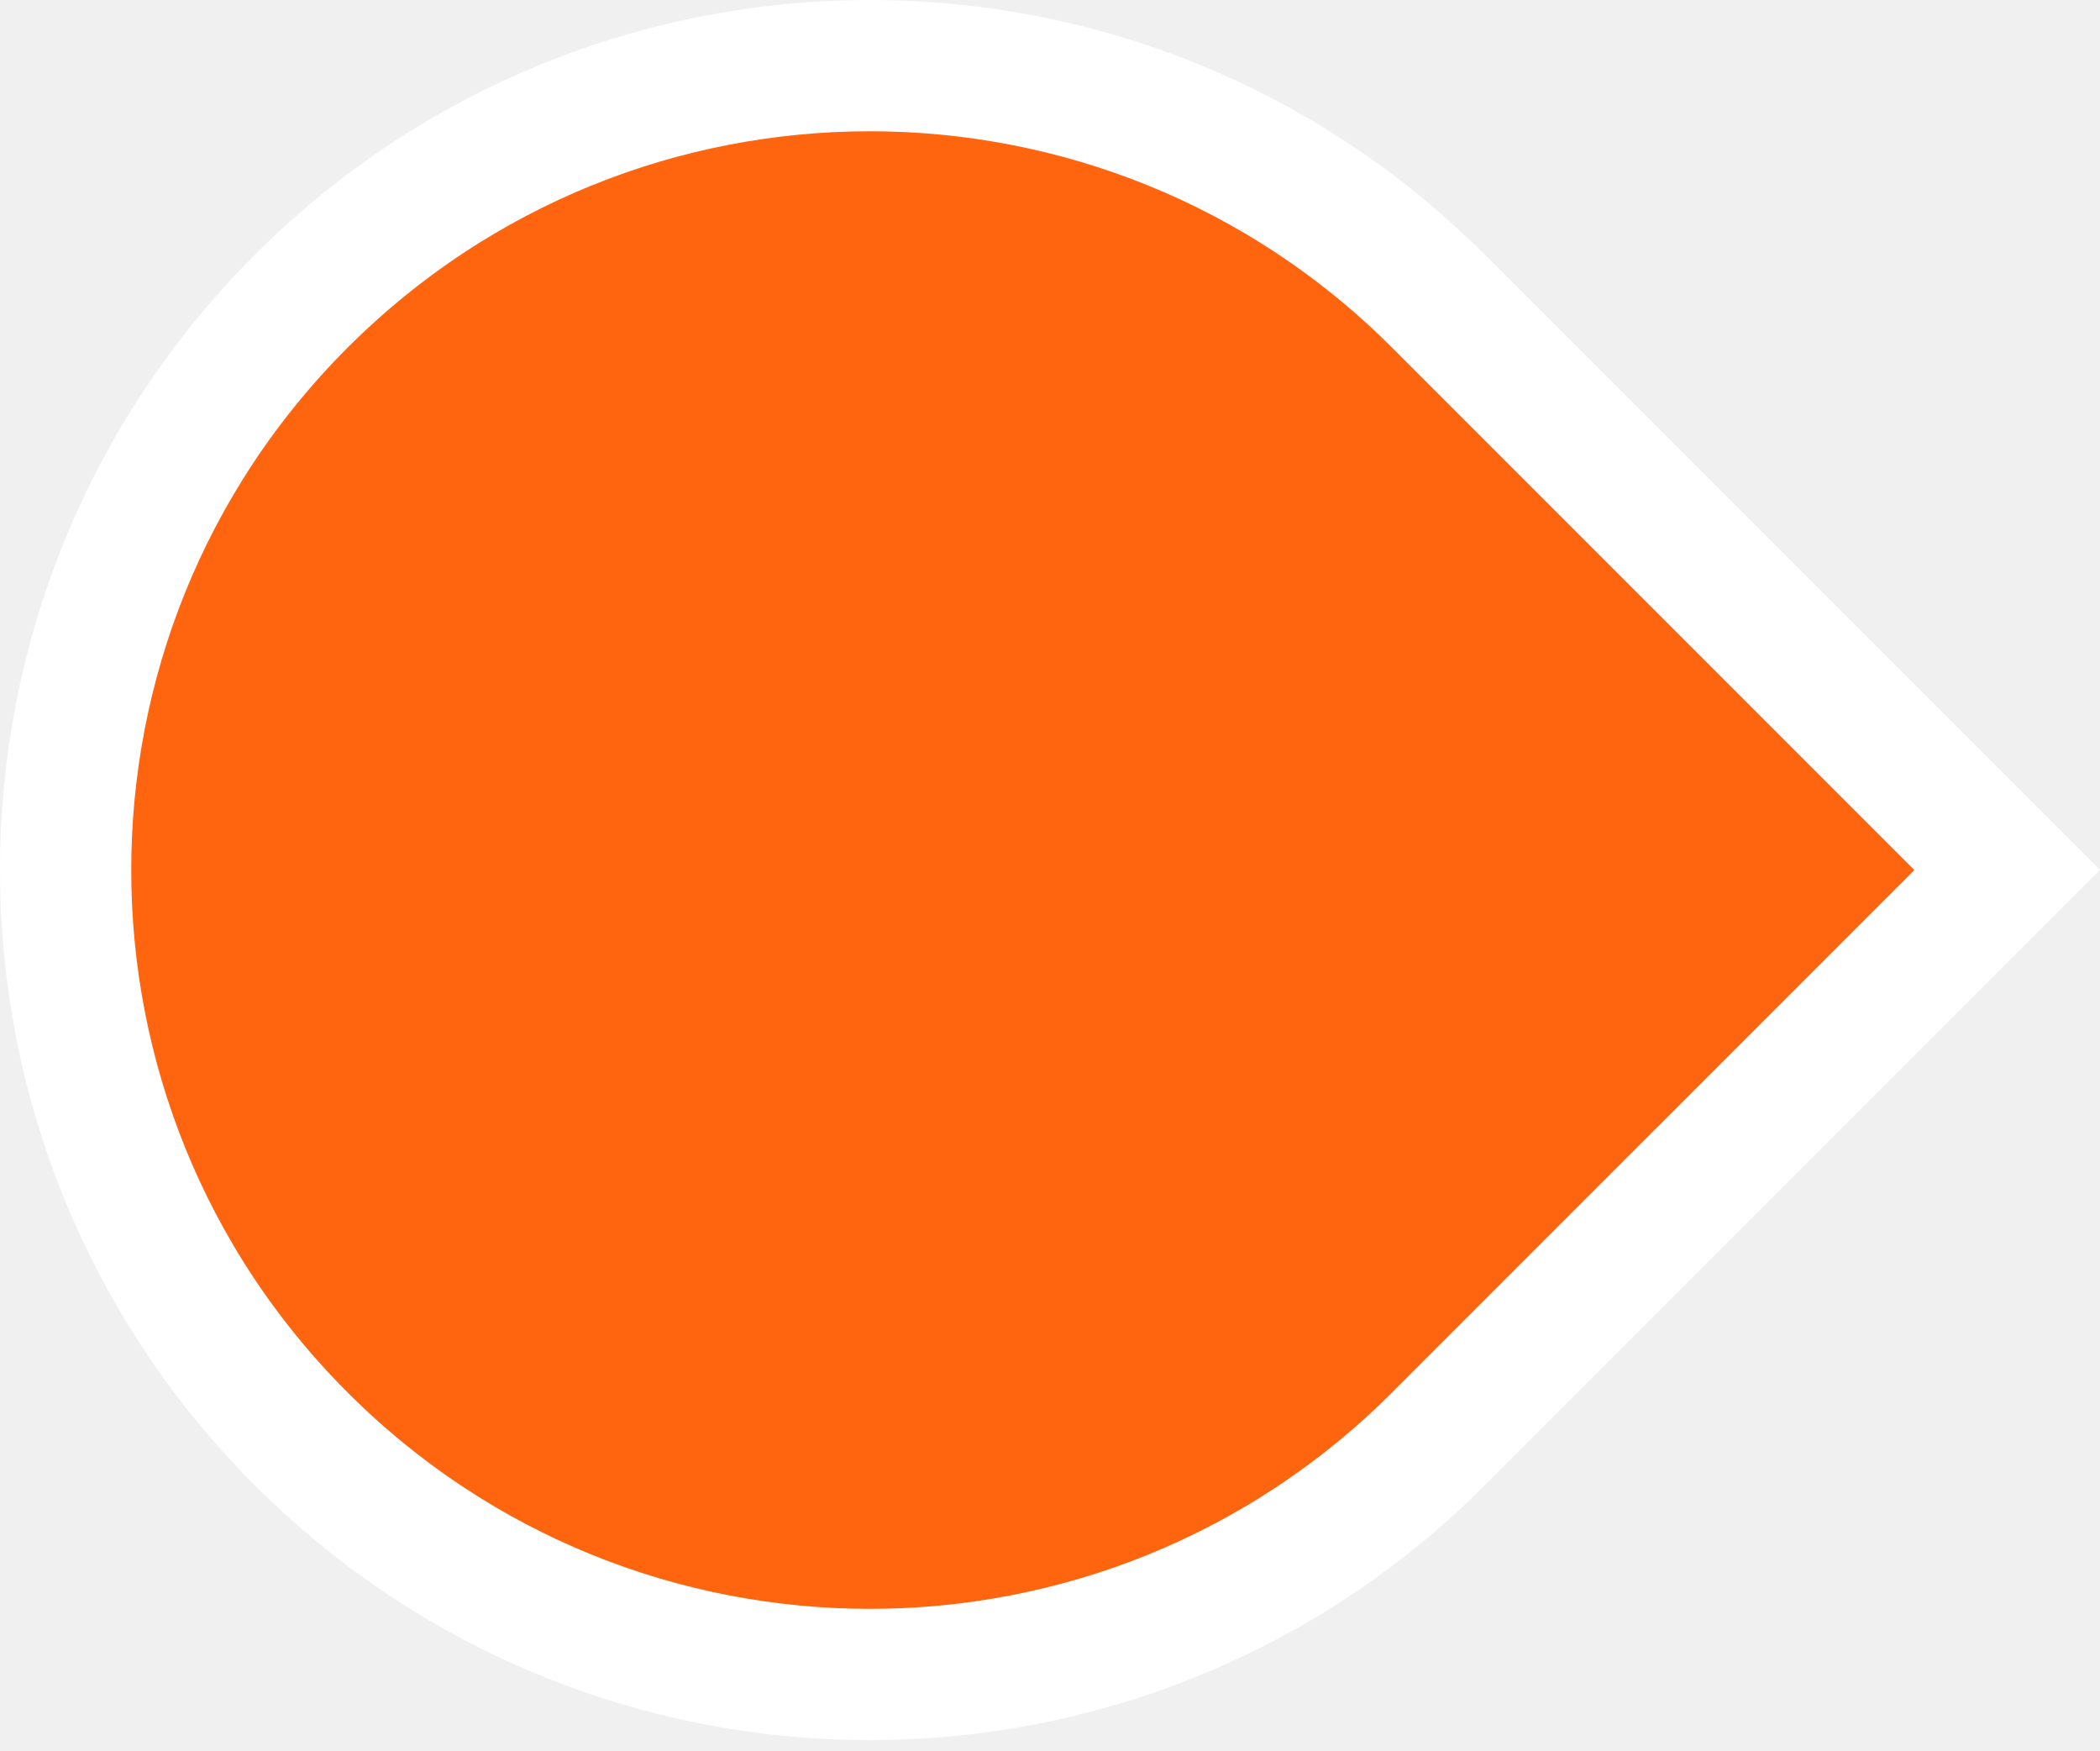
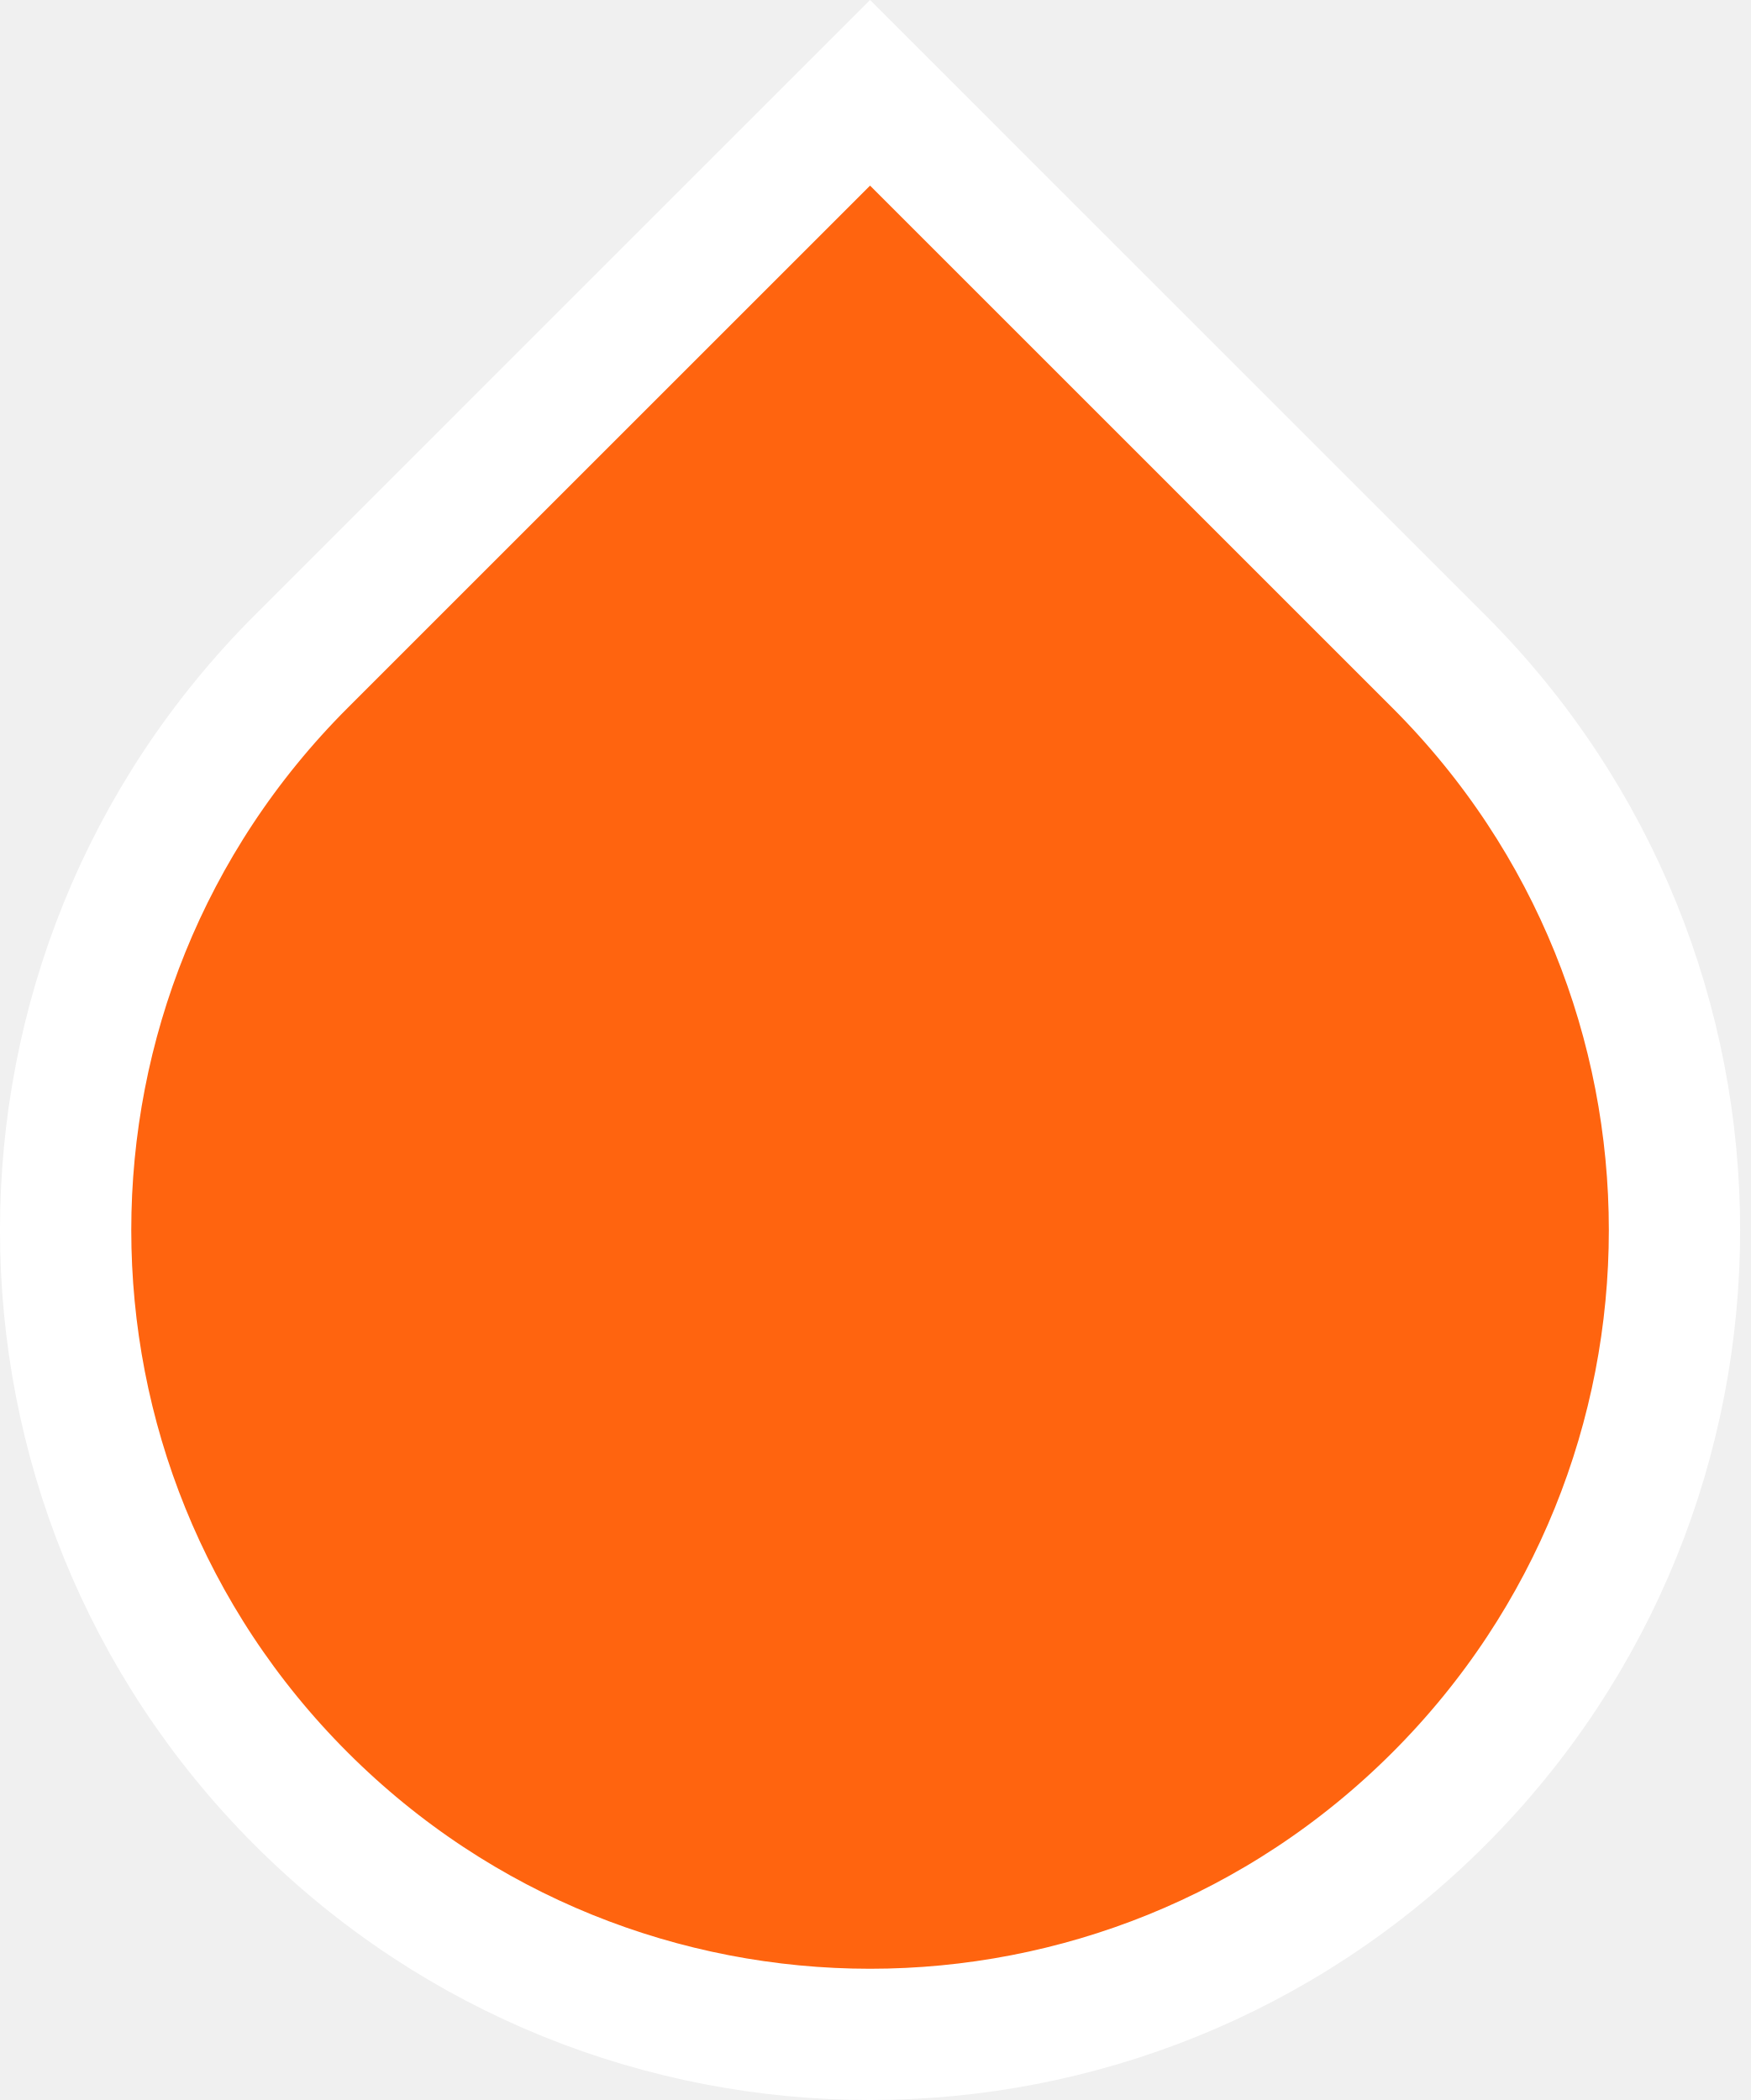
- <svg xmlns="http://www.w3.org/2000/svg" width="48" height="40" viewBox="0 0 48 40" fill="none">
-   <path d="M32.88 6.884L45.879 19.882L32.88 32.88C25.702 40.059 14.063 40.059 6.884 32.88C-0.295 25.702 -0.295 14.063 6.884 6.884C14.063 -0.295 25.702 -0.295 32.88 6.884Z" fill="#FF640F" stroke="white" stroke-width="3" />
+ <svg xmlns="http://www.w3.org/2000/svg" width="40" height="48" viewBox="0 0 40 48" fill="none">
+   <path d="M32.88 15.12C40.059 22.298 40.059 33.937 32.88 41.116C25.702 48.295 14.063 48.295 6.884 41.116C-0.295 33.937 -0.295 22.298 6.884 15.12L19.882 2.121L32.88 15.12Z" fill="#FF640F" stroke="white" stroke-width="3" />
</svg>
